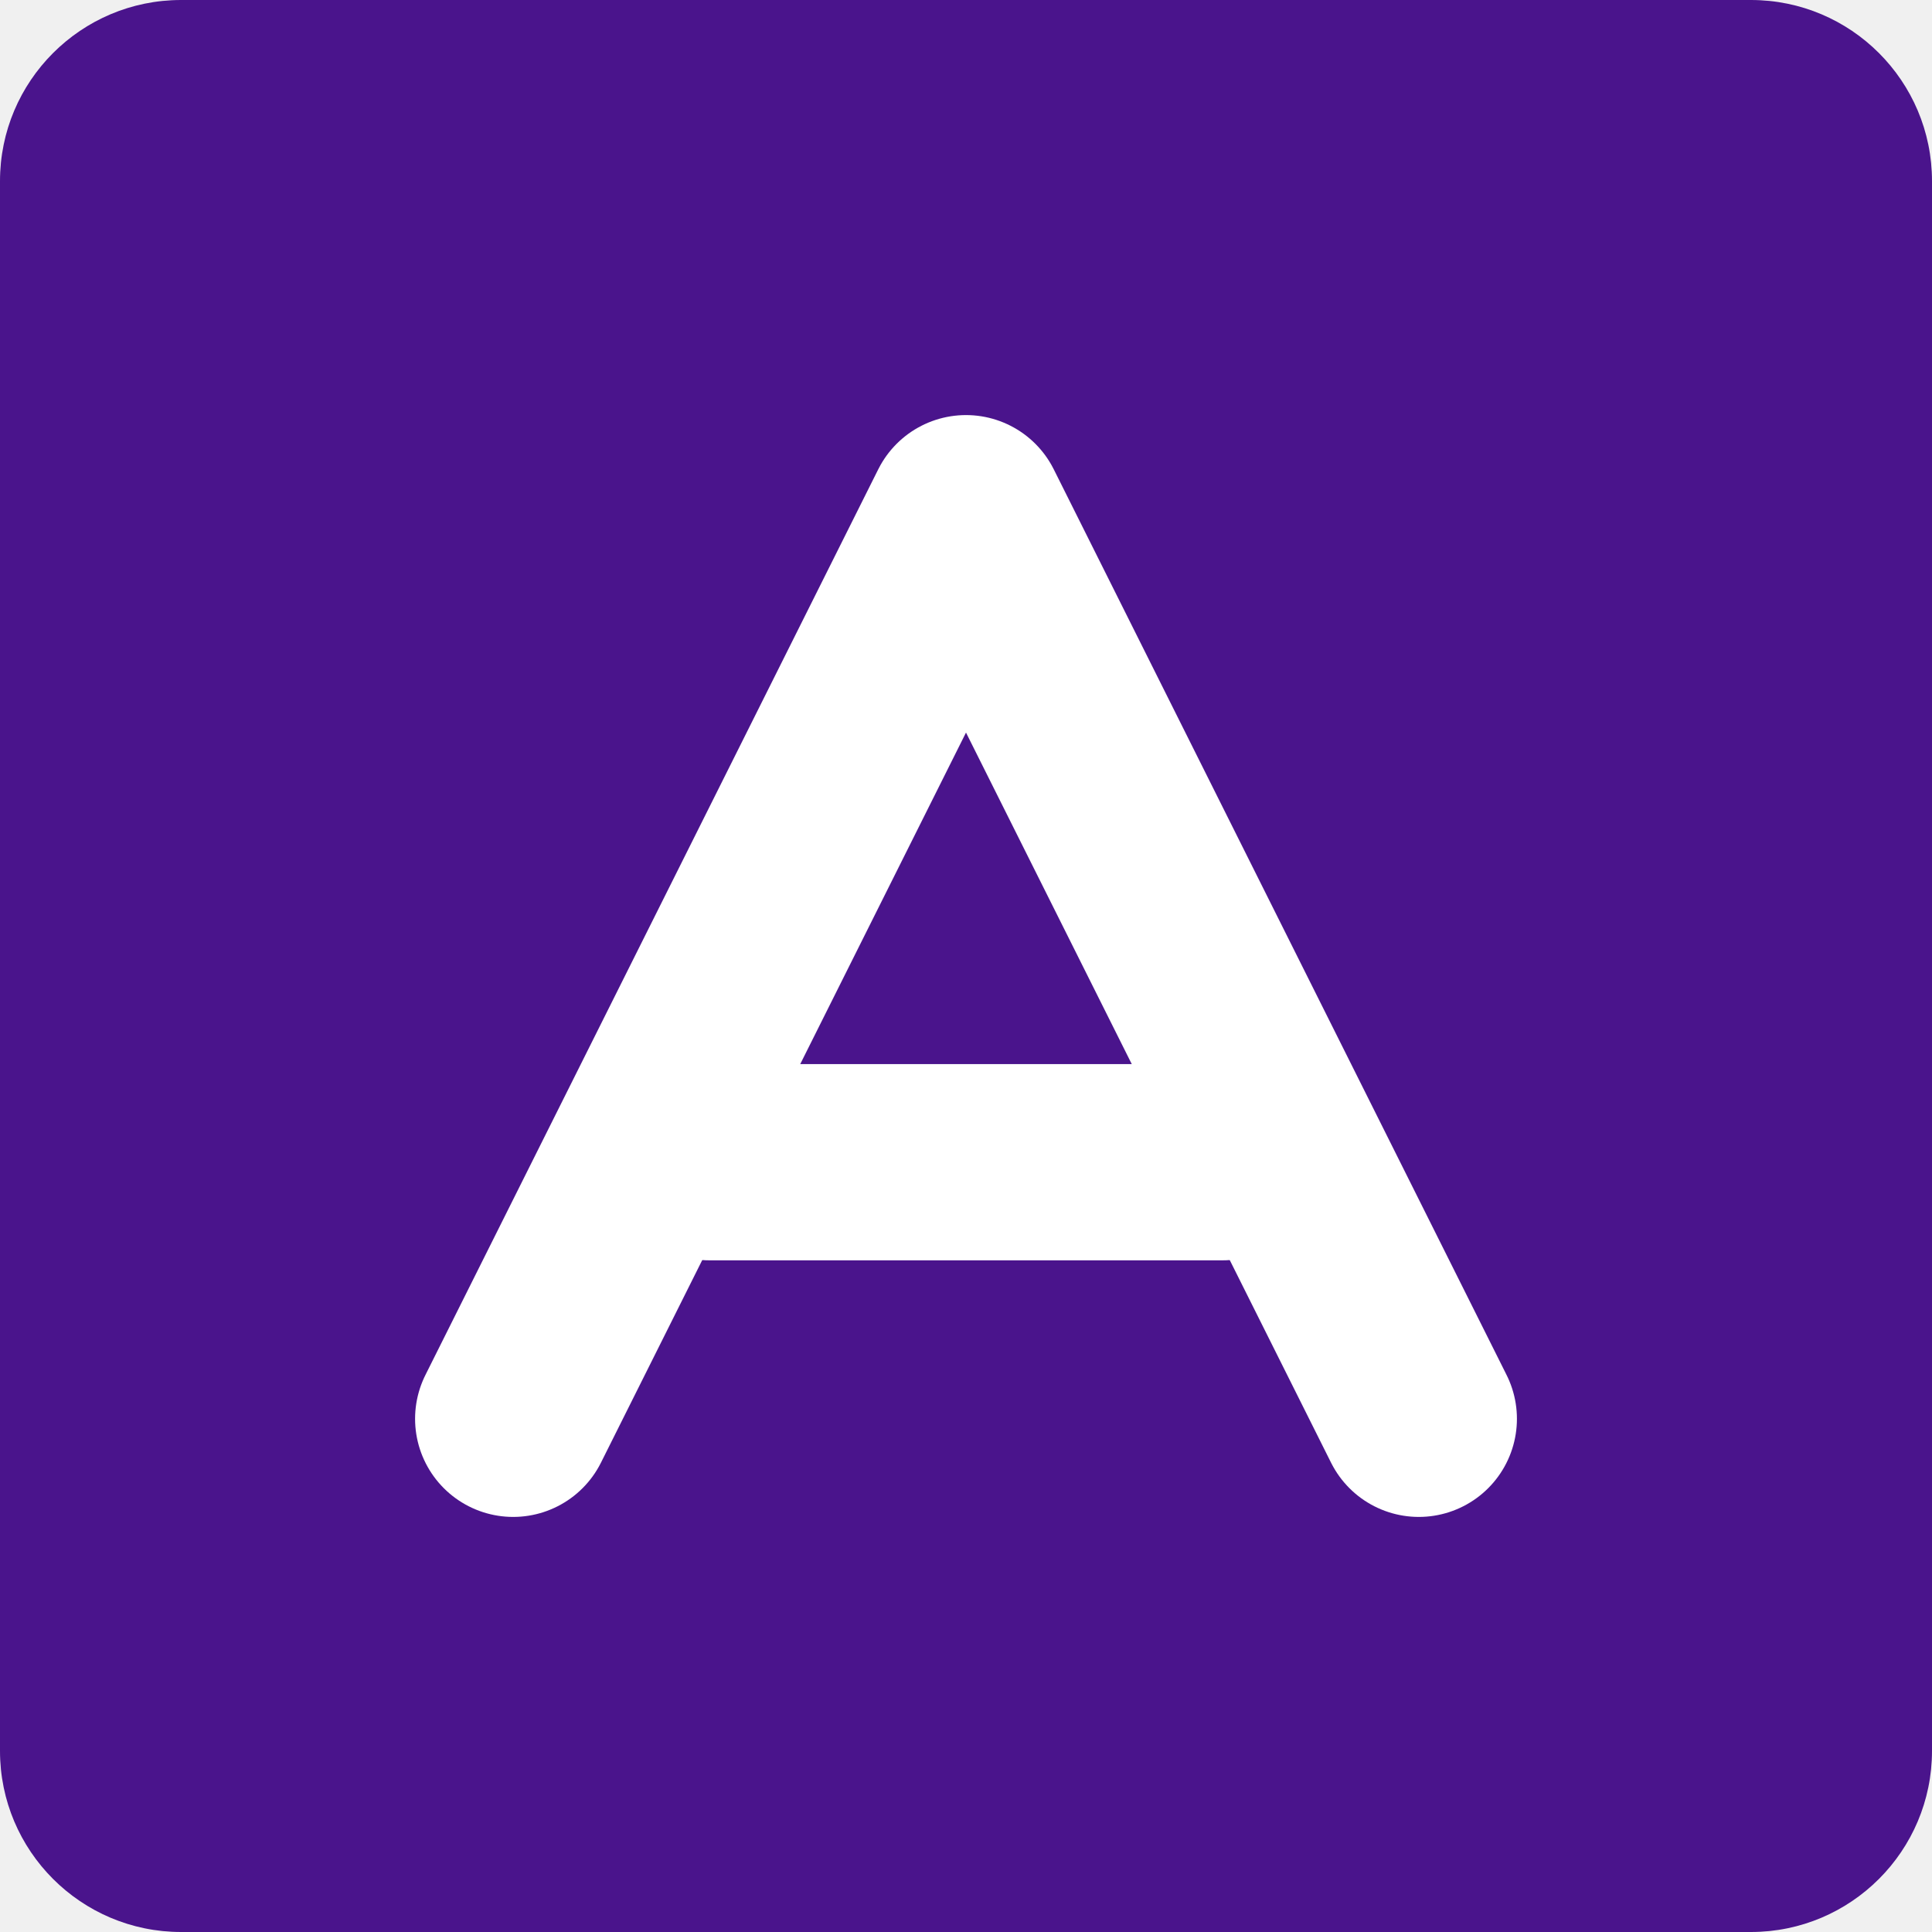
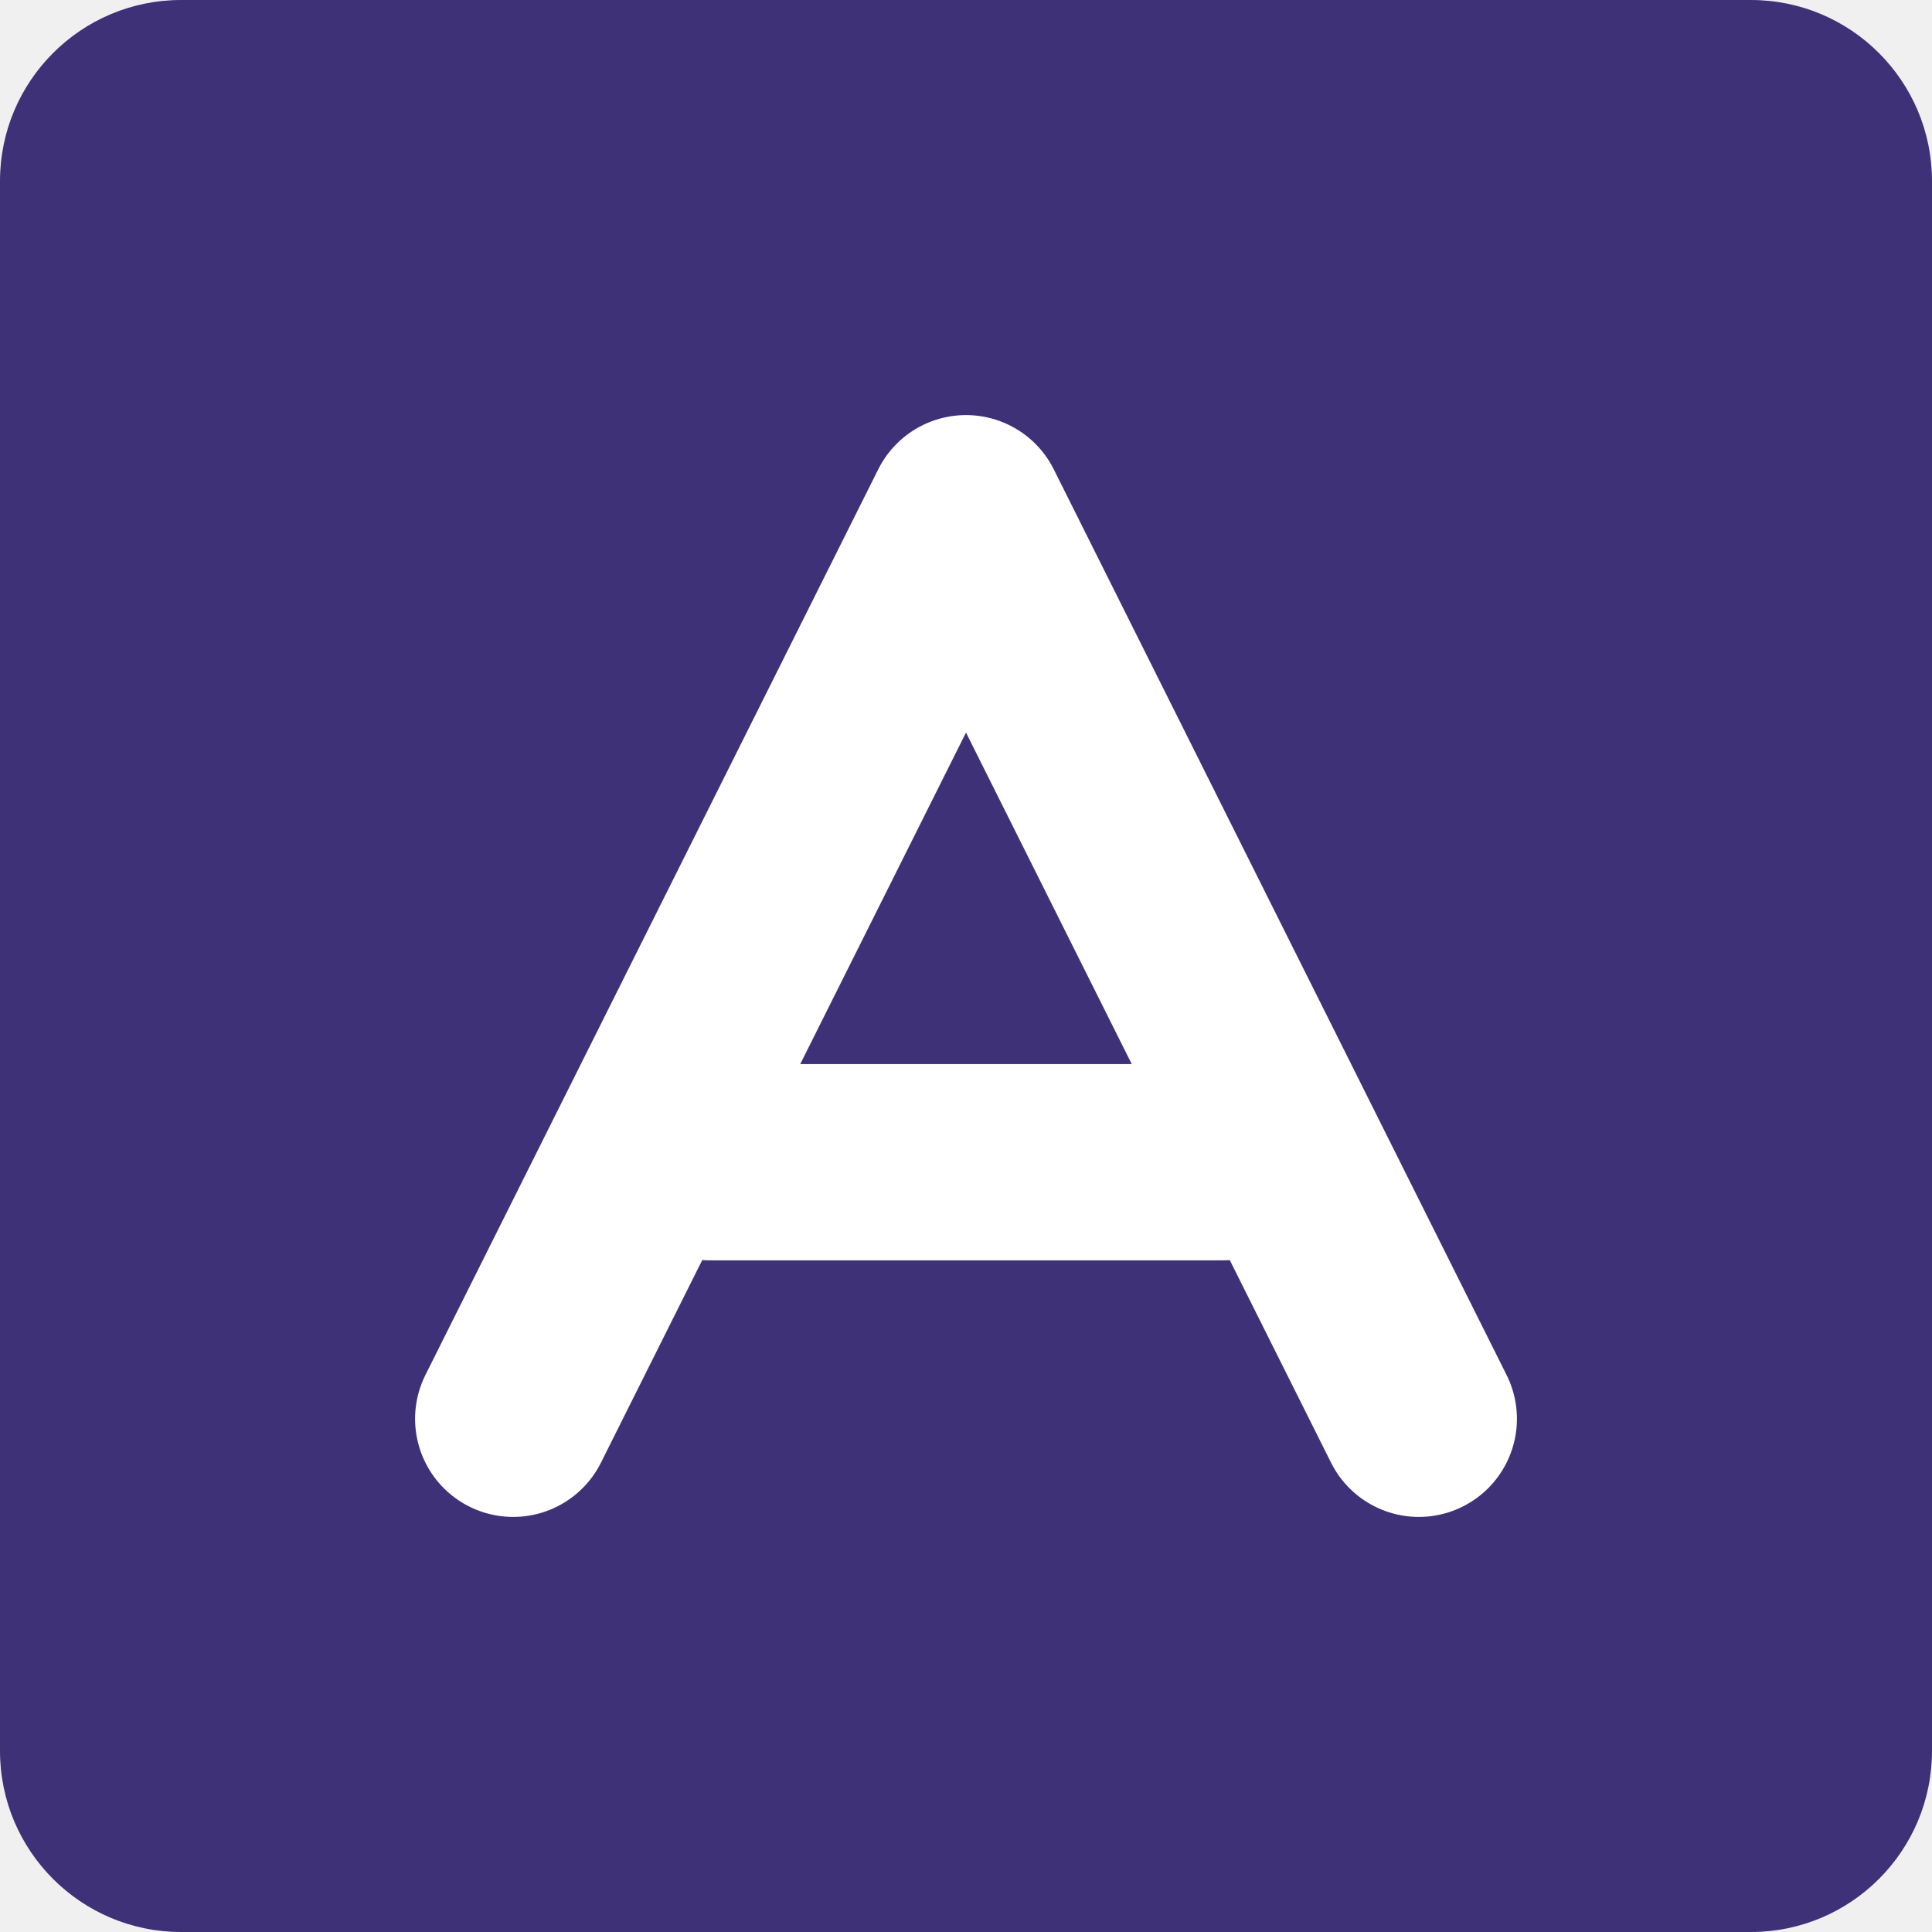
<svg xmlns="http://www.w3.org/2000/svg" viewBox="0 0 64 64" role="img" aria-label="AiRecruitex">
-   <rect width="64" height="64" rx="6" fill="#4a148c" />
+   <rect width="64" height="64" rx="6" fill="#3f3177" />
  <path d="M17 47 L32 17 L47 47" fill="none" stroke="#fff" stroke-width="6.5" stroke-linecap="round" stroke-linejoin="round" />
  <path d="M23.5 38.5 L40.5 38.5" stroke="#fff" stroke-width="6.5" stroke-linecap="round" />
</svg>
